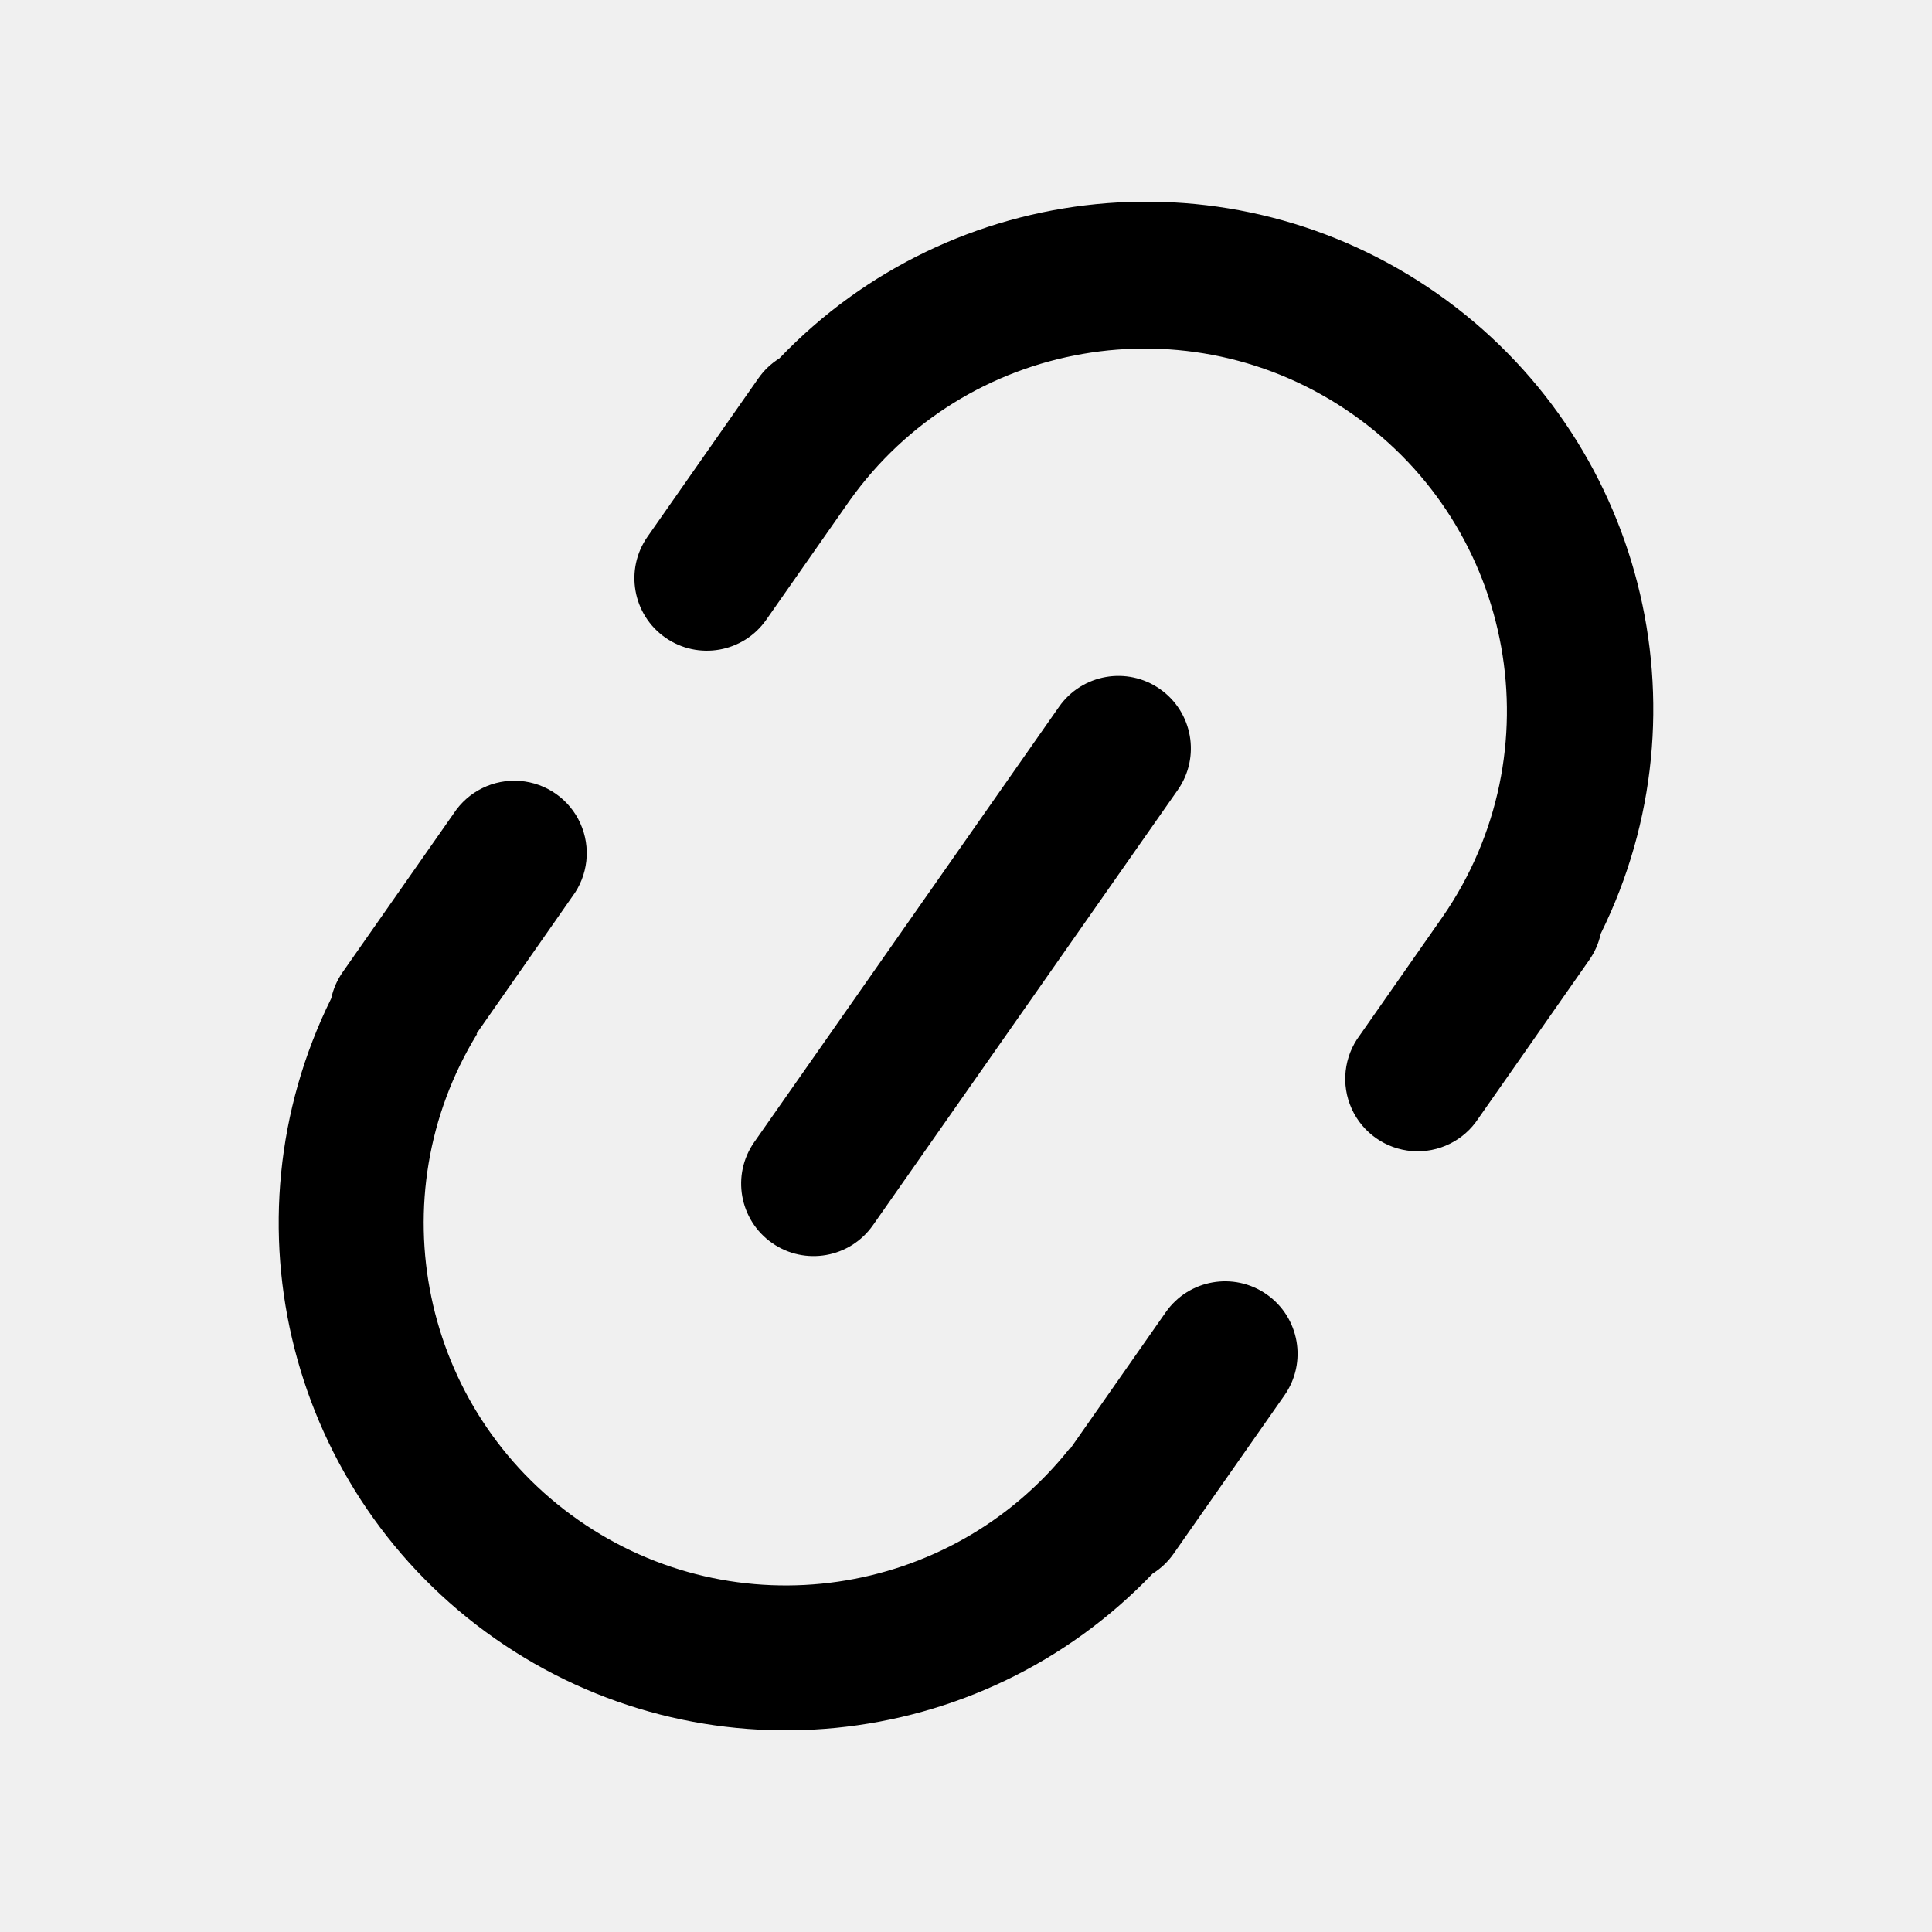
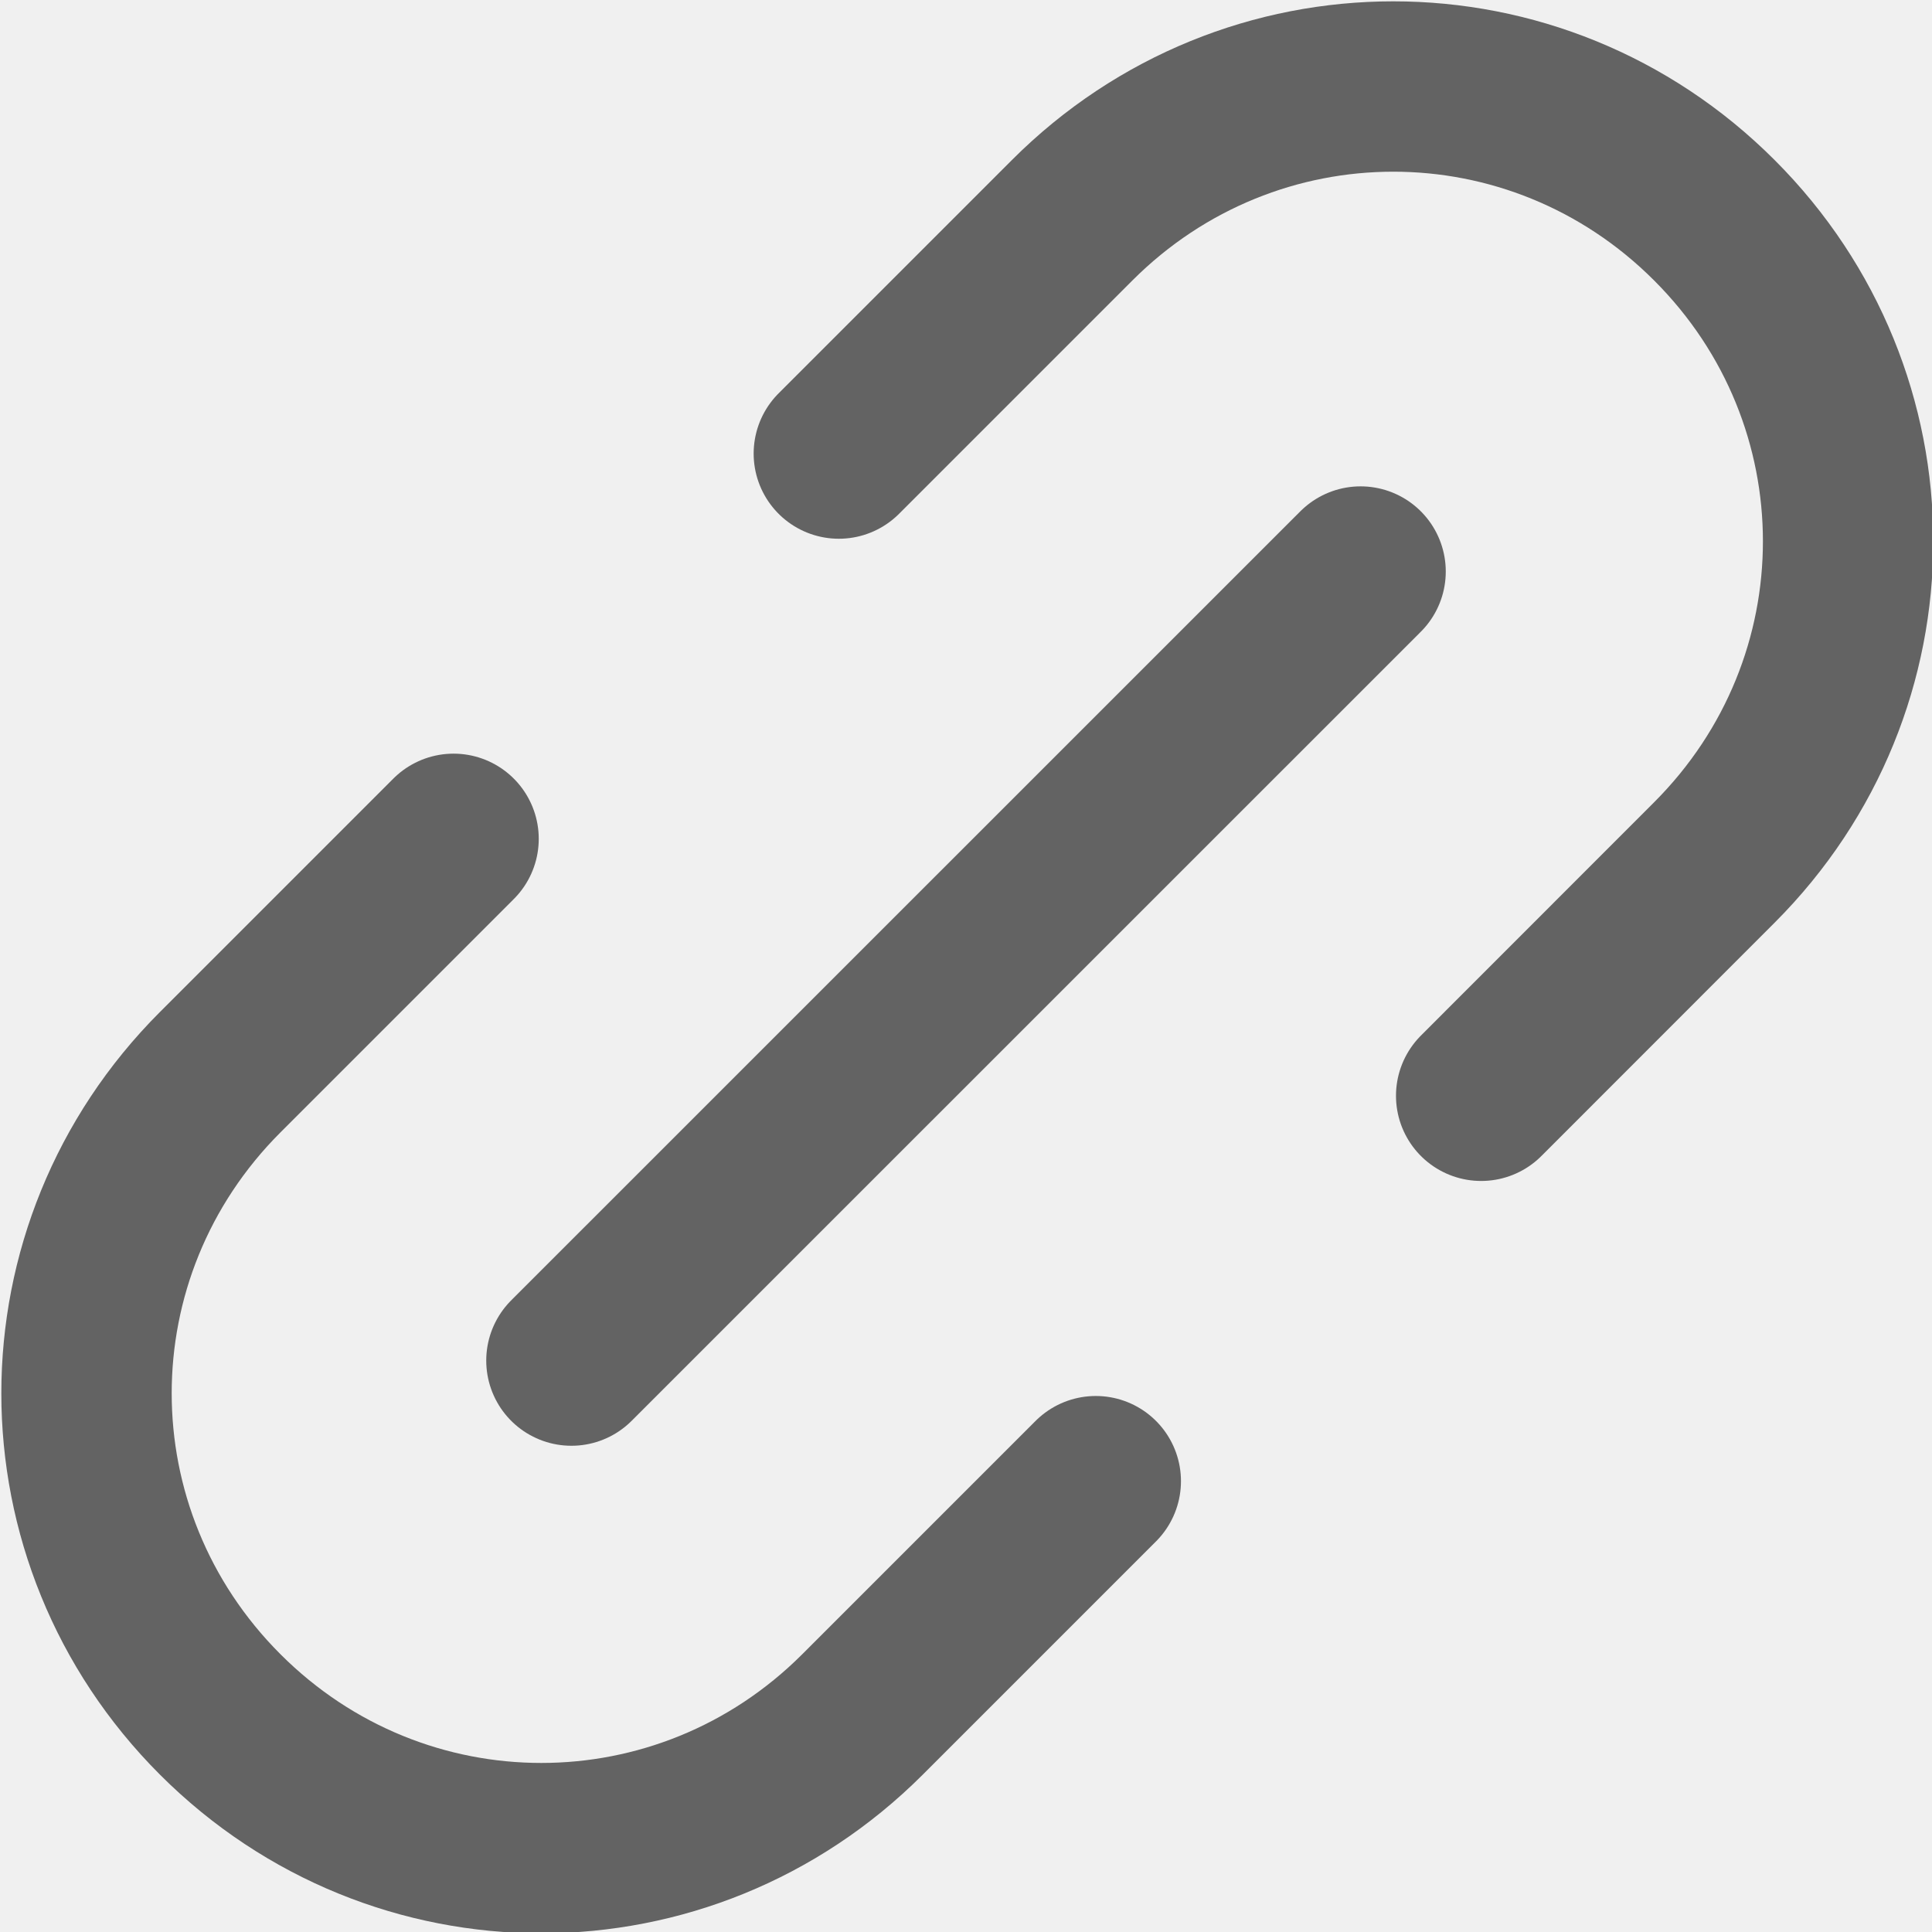
- <svg xmlns="http://www.w3.org/2000/svg" viewBox="0 0 20 20">
-   <path d="m11.077 15 .991-1.416a.75.75 0 1 1 1.229.86l-1.148 1.64a.748.748 0 0 1-.217.206 5.251 5.251 0 0 1-8.503-5.955.741.741 0 0 1 .12-.274l1.147-1.639a.75.75 0 1 1 1.228.86L4.933 10.7l.006.003a3.75 3.75 0 0 0 6.132 4.294l.006.004zm5.494-5.335a.748.748 0 0 1-.12.274l-1.147 1.639a.75.75 0 1 1-1.228-.86l.86-1.23a3.75 3.75 0 0 0-6.144-4.301l-.86 1.229a.75.75 0 0 1-1.229-.86l1.148-1.64a.748.748 0 0 1 .217-.206 5.251 5.251 0 0 1 8.503 5.955zm-4.563-2.532a.75.75 0 0 1 .184 1.045l-3.155 4.505a.75.75 0 1 1-1.229-.86l3.155-4.506a.75.75 0 0 1 1.045-.184z" />
+ <svg xmlns="http://www.w3.org/2000/svg" width="17" height="17" viewBox="0 0 17 17" fill="none">
+   <g clip-path="url(#clip0)">
+     <path d="M7.381 3.991L9.434 1.938C11.003 0.369 13.517 0.369 15.085 1.938C16.654 3.506 16.654 6.02 15.085 7.589L13.033 9.642" stroke="#636363" stroke-width="1.499" stroke-miterlimit="10" stroke-linecap="round" stroke-linejoin="round" />
+     <path d="M9.642 13.033L7.589 15.086C6.02 16.654 3.506 16.654 1.938 15.086C0.369 13.517 0.369 11.003 1.938 9.434L3.991 7.381" stroke="#636363" stroke-width="1.499" stroke-miterlimit="10" stroke-linecap="round" stroke-linejoin="round" />
+     <path d="M11.972 5.029L5.028 11.972" stroke="#636363" stroke-width="1.499" stroke-miterlimit="10" stroke-linecap="round" stroke-linejoin="round" />
+   </g>
+   <defs>
+     <clipPath id="clip0">
+       <rect width="17" height="17" fill="white" />
+     </clipPath>
+   </defs>
</svg>
